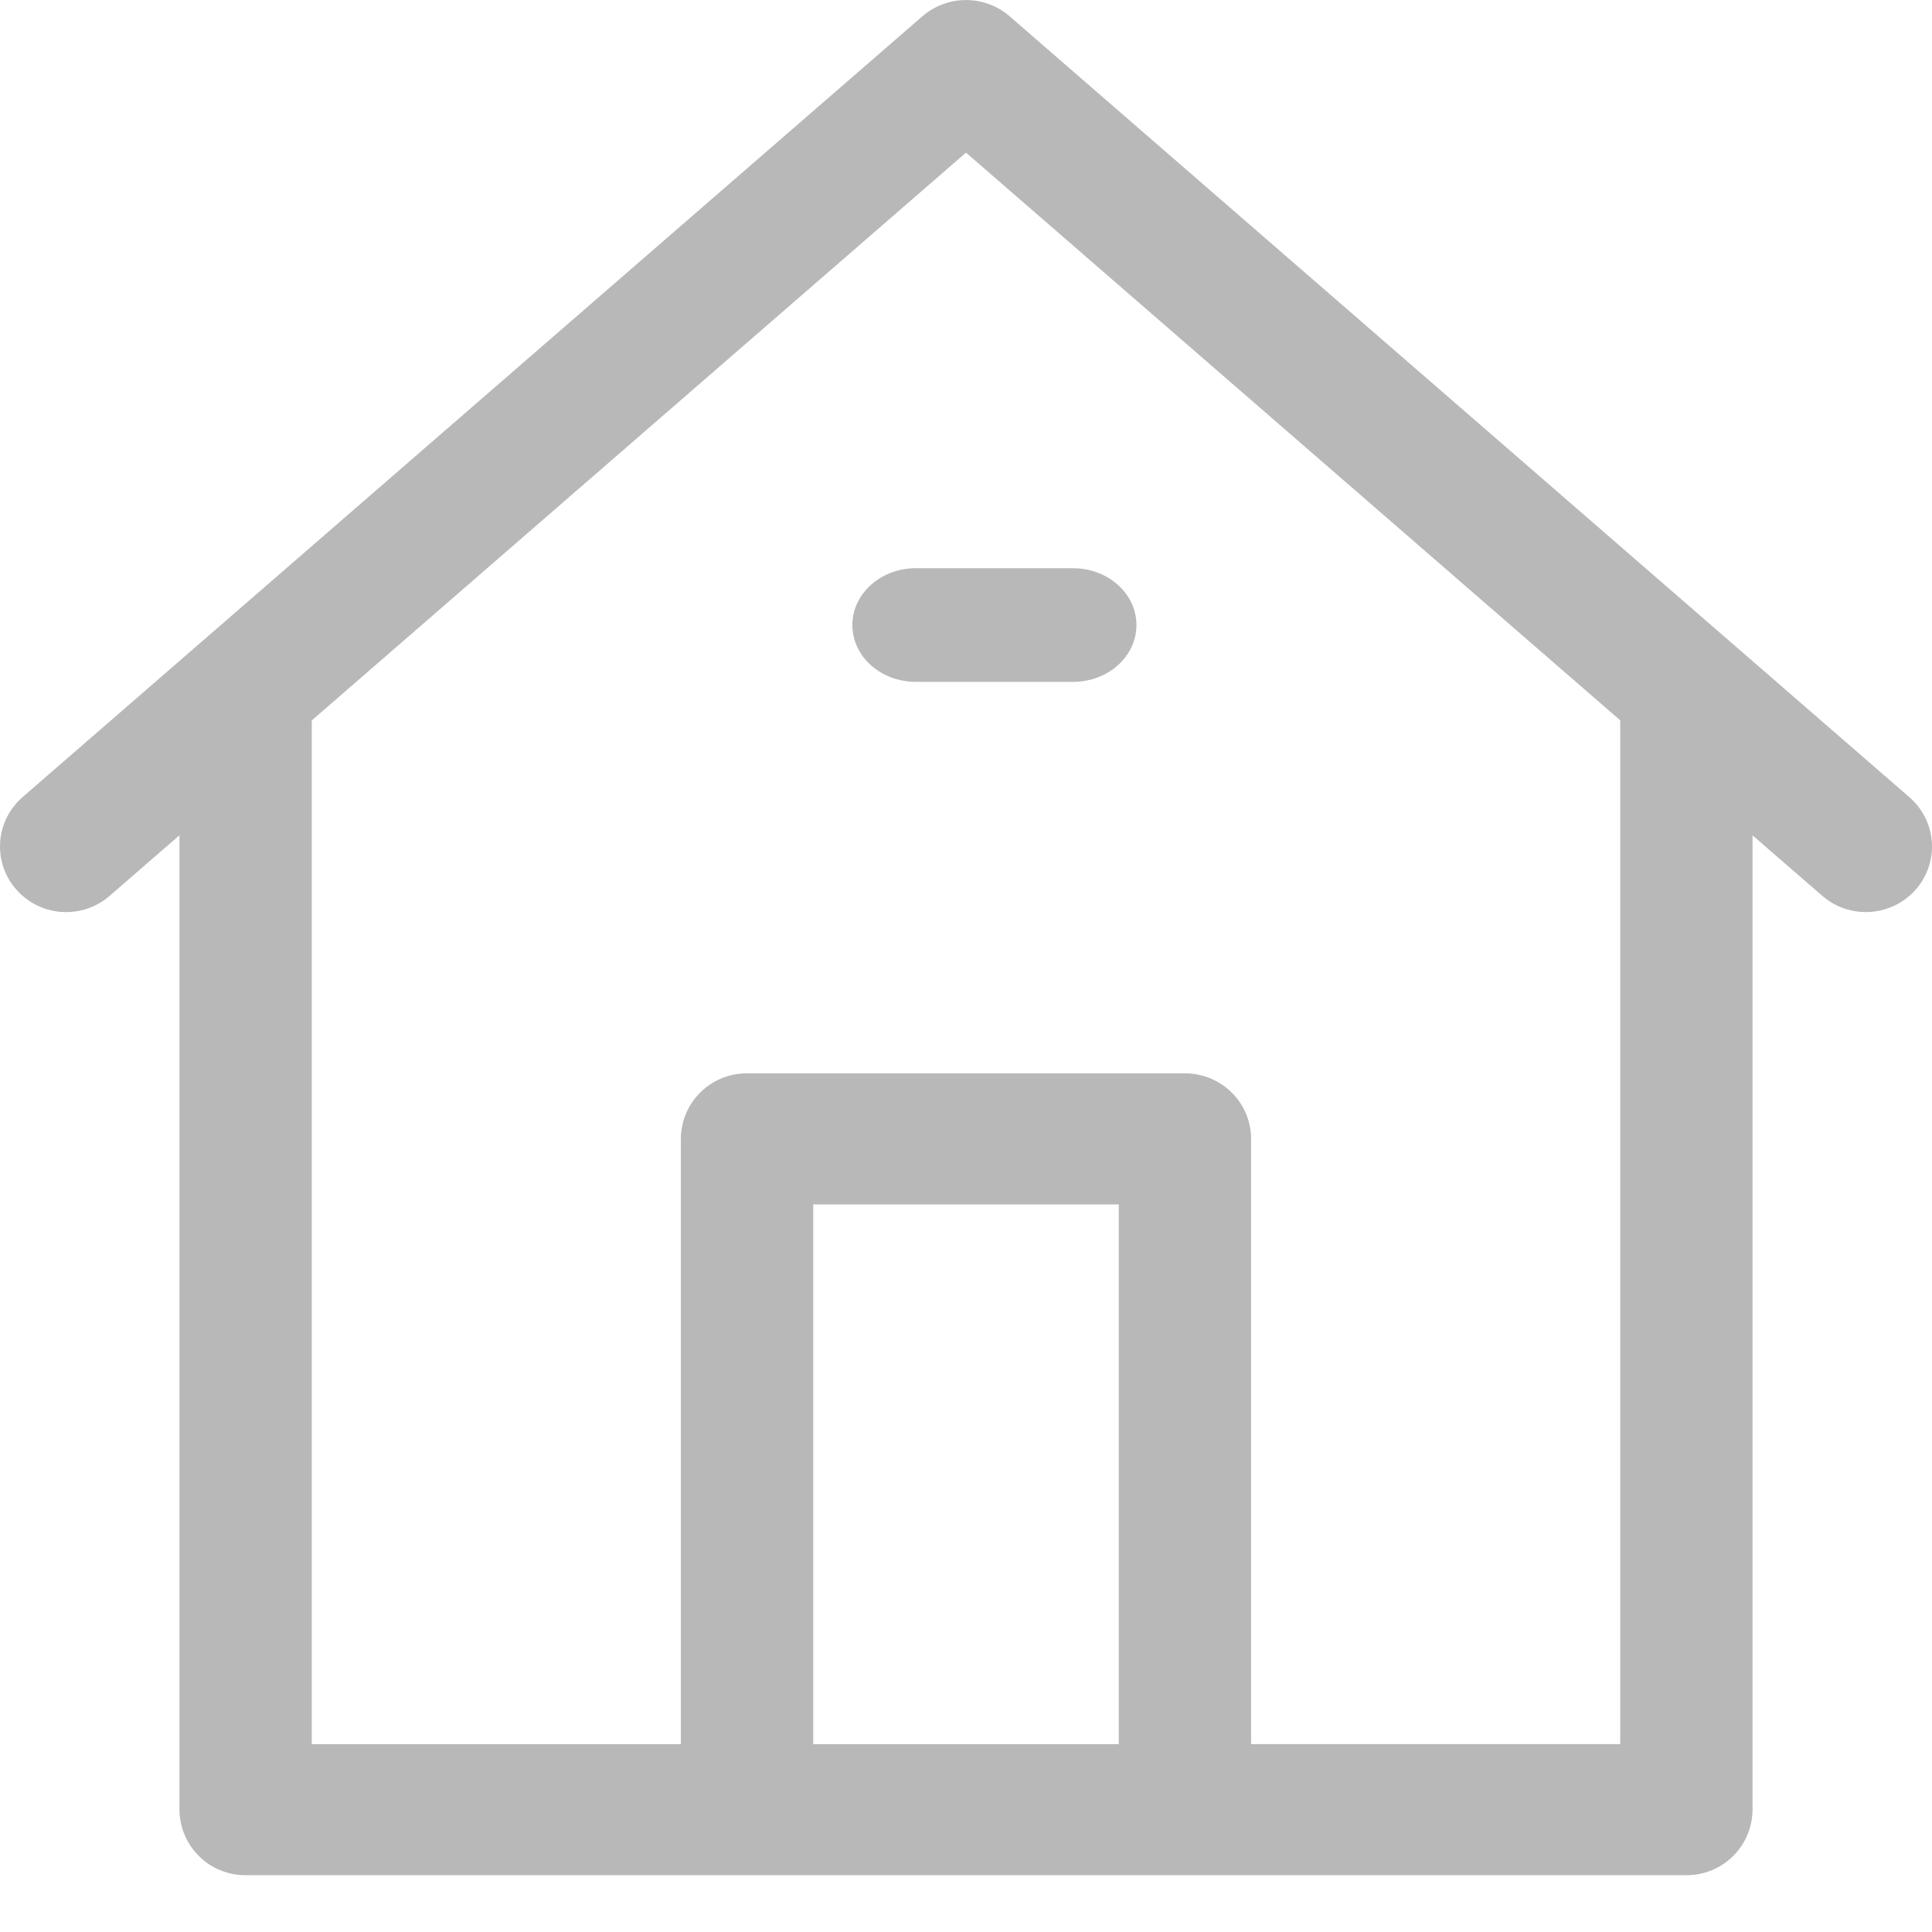
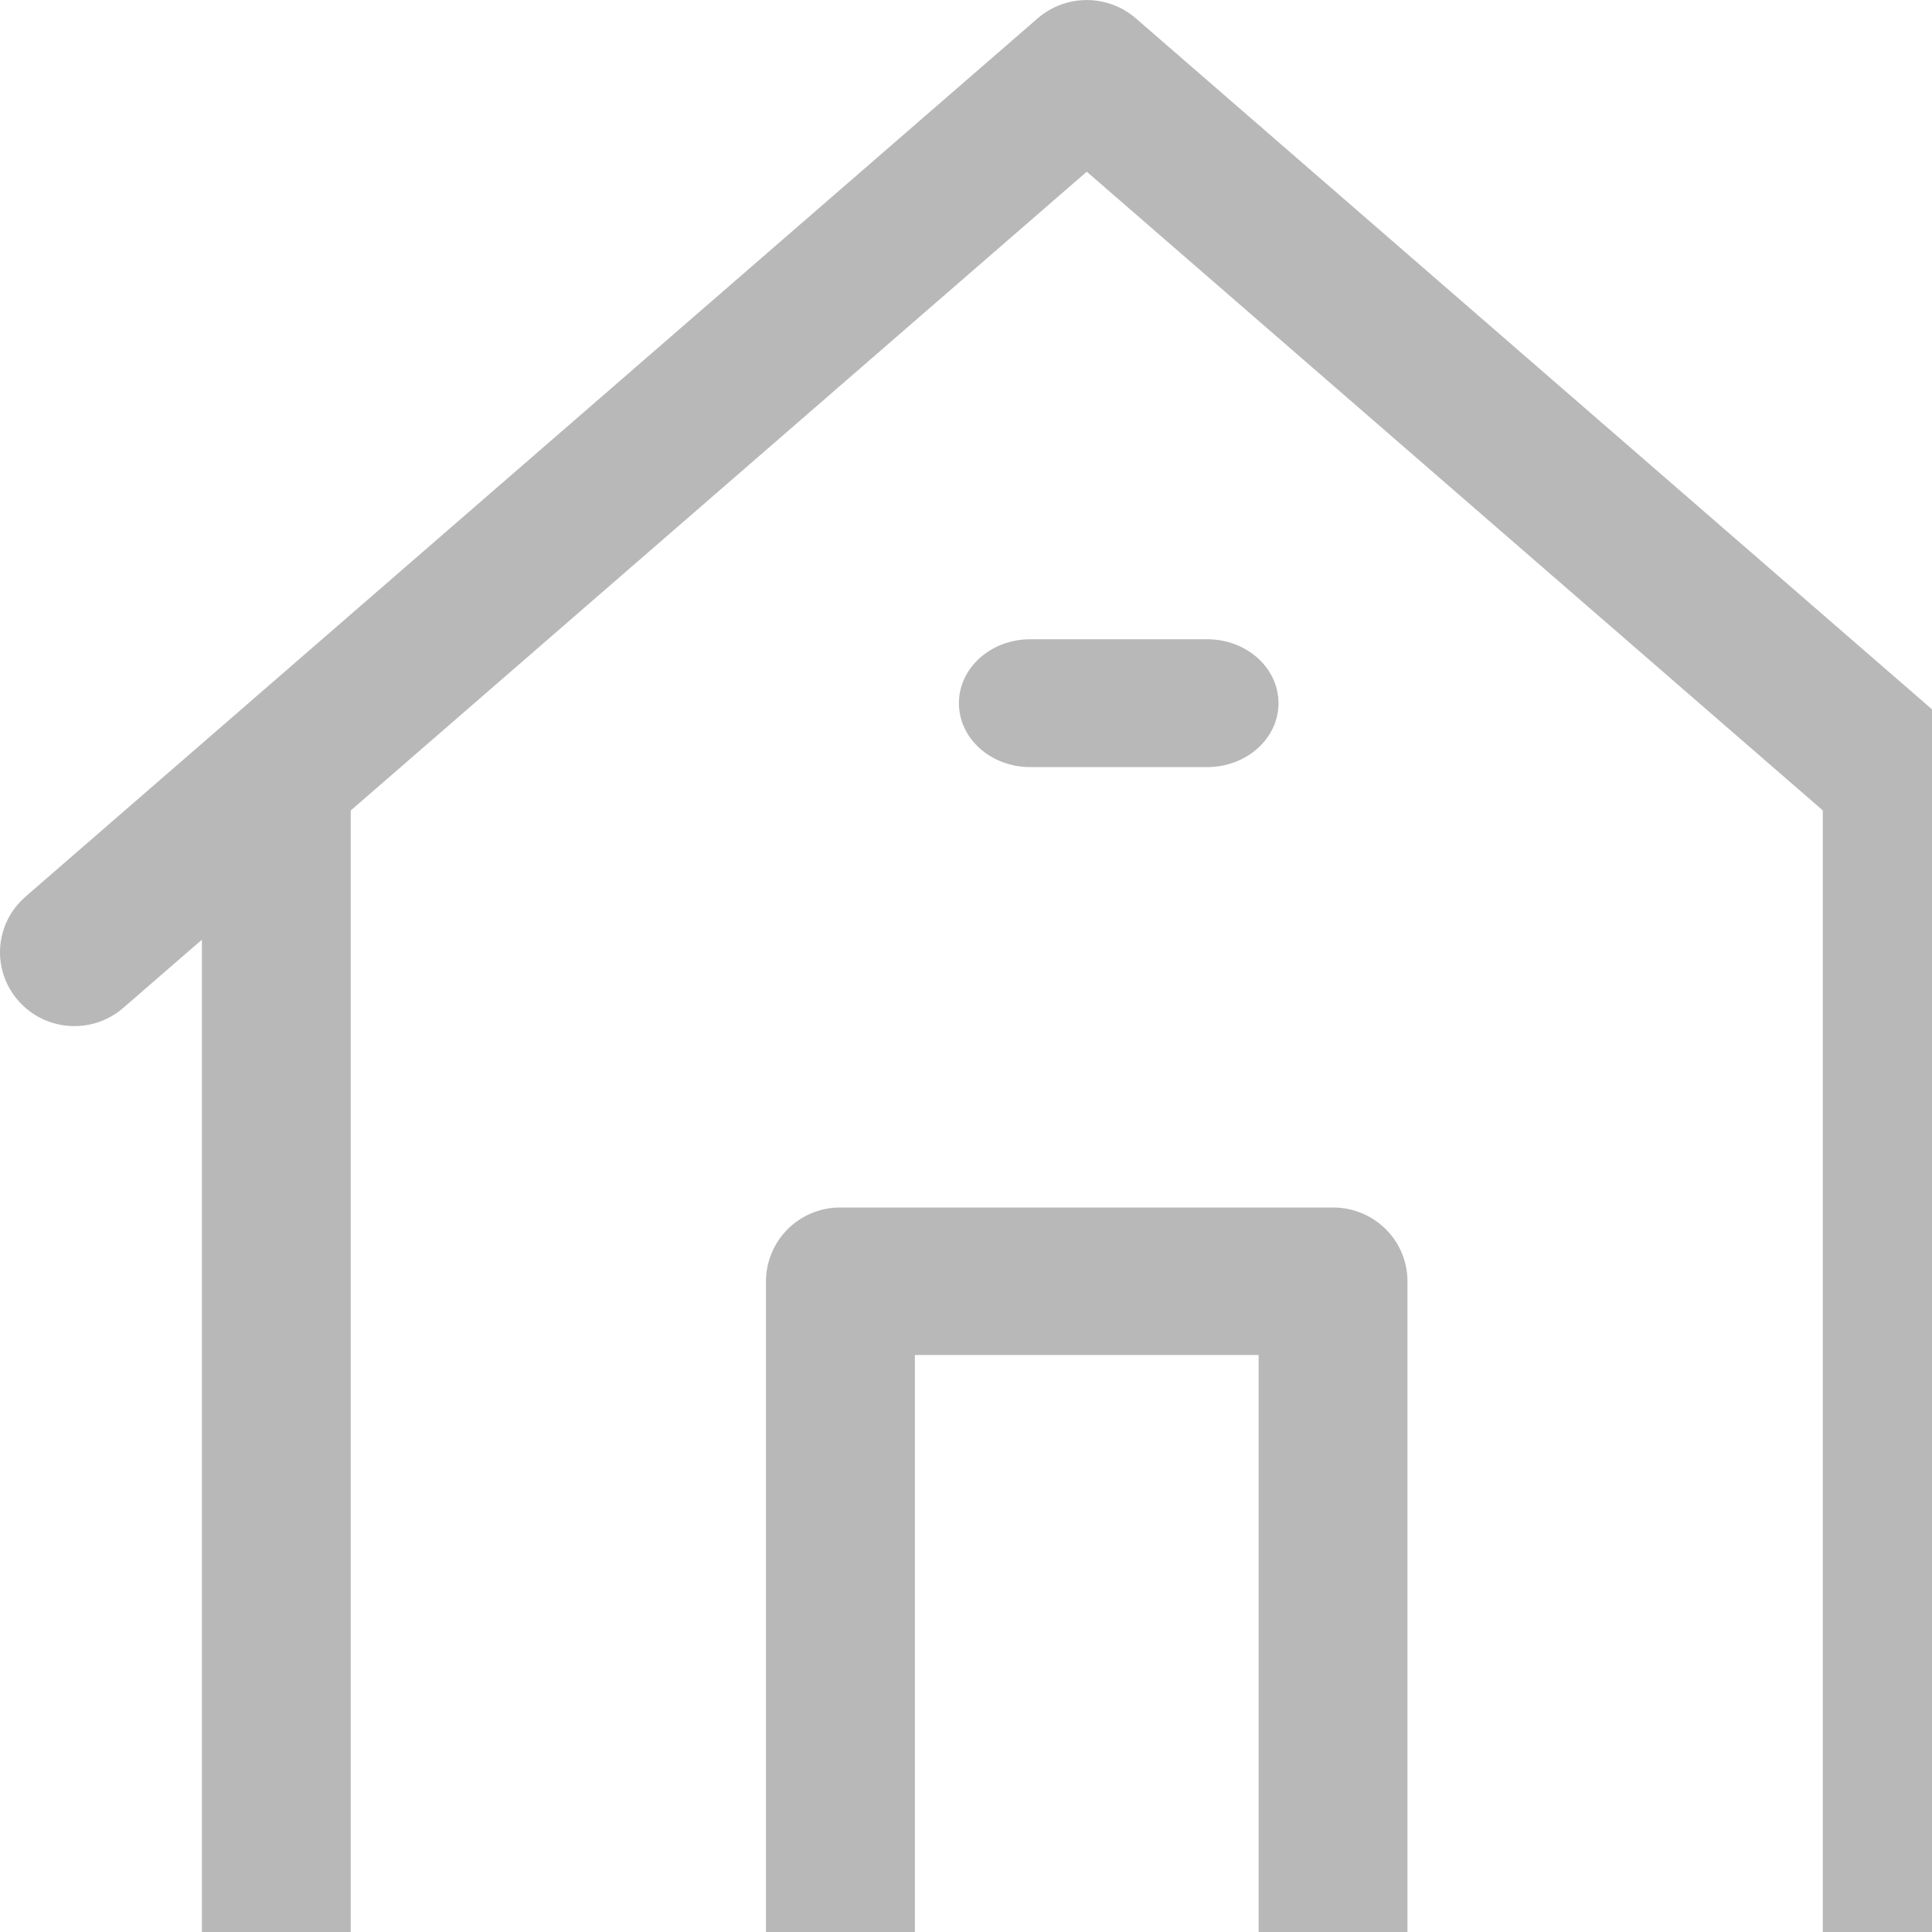
- <svg xmlns="http://www.w3.org/2000/svg" width="27" height="27" viewBox="0 0 27 27">
+ <svg xmlns="http://www.w3.org/2000/svg" width="24" height="24" viewBox="0 0 24 24">
  <g fill="#B8B8B8" fill-rule="nonzero">
    <path d="M.315 11.14L12.89.228a.932.932 0 0 1 1.22 0l12.575 10.914a.91.91 0 0 1 .086 1.292.931.931 0 0 1-1.305.085l-.974-.845V25.29a.92.92 0 0 1-.925.916H3.433a.92.92 0 0 1-.925-.916V11.673l-.974.845a.927.927 0 0 1-1.305-.085.91.91 0 0 1 .086-1.292zm15.32 13.235v-7.543h-4.27v7.543h4.27zm-11.278-14.3v14.3h5.158v-8.458A.92.92 0 0 1 10.44 15h6.12c.51 0 .924.41.924.916v8.458h5.159v-14.3-.007L13.5 2.133l-9.143 7.935v.007z" />
    <path d="M15.882 8.735c0 .439-.396.794-.886.794h-2.198c-.49 0-.886-.355-.886-.794 0-.438.397-.794.886-.794h2.198c.49 0 .886.356.886.794z" />
  </g>
</svg>
